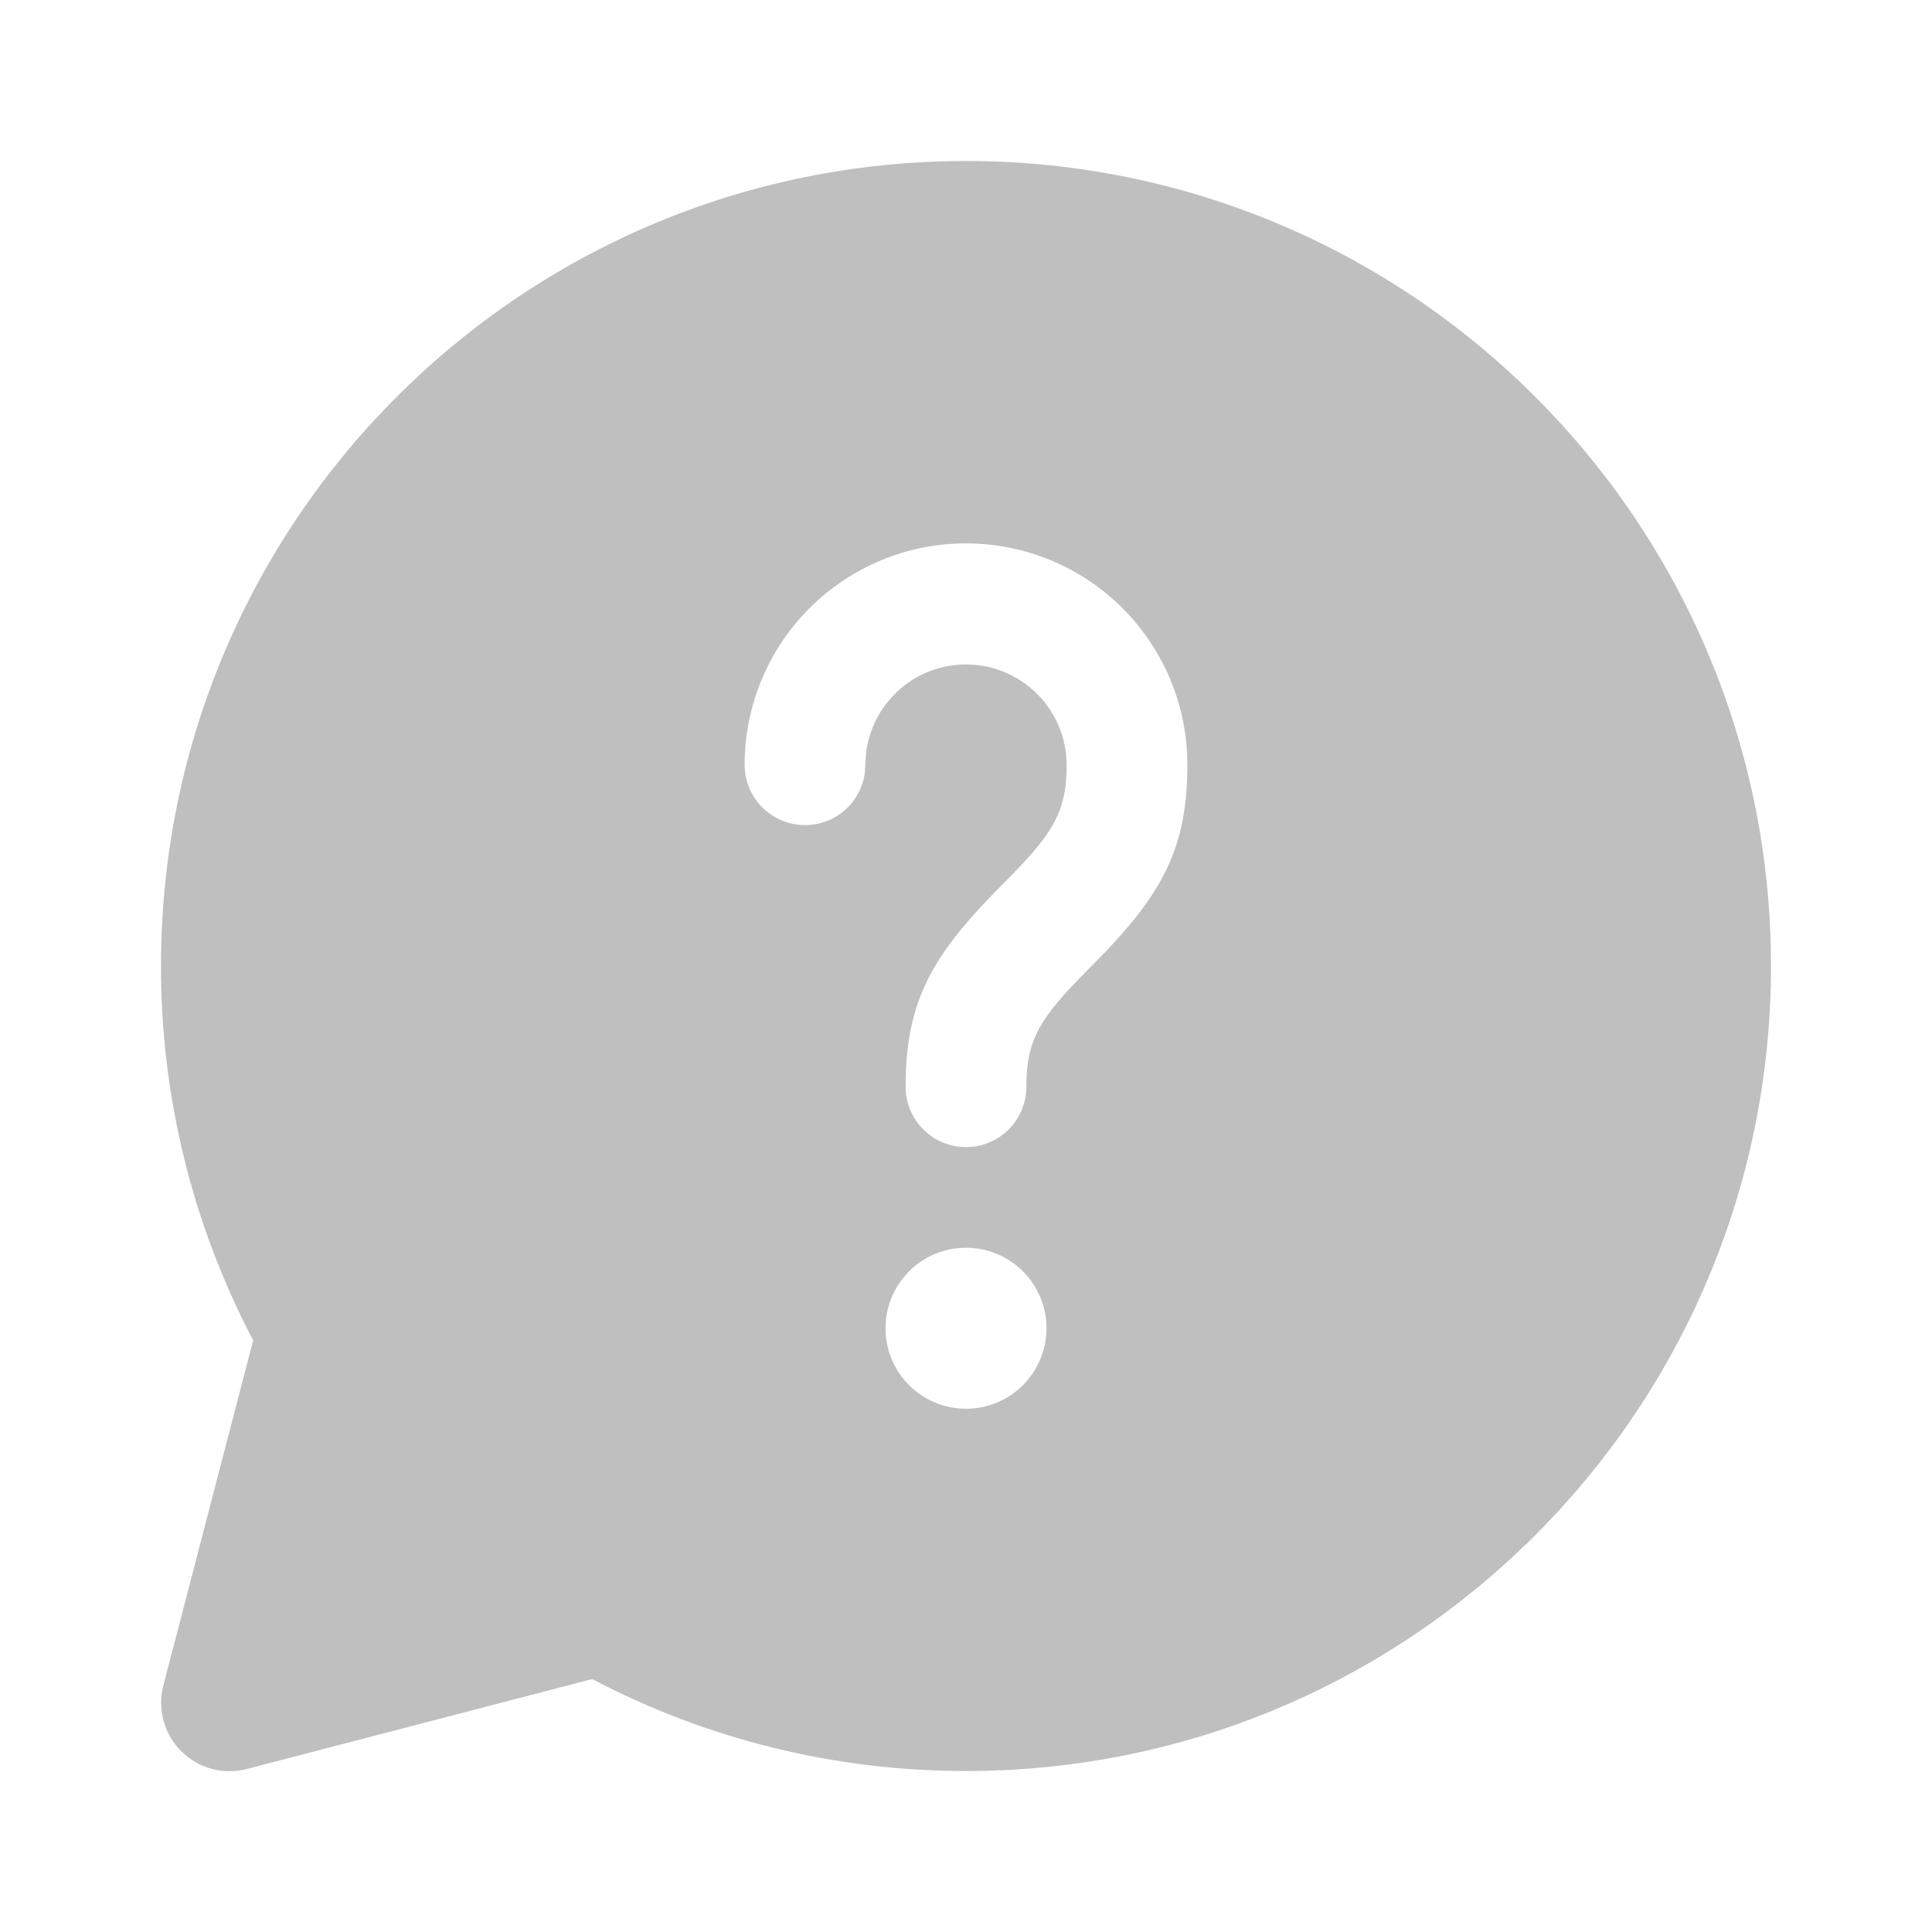
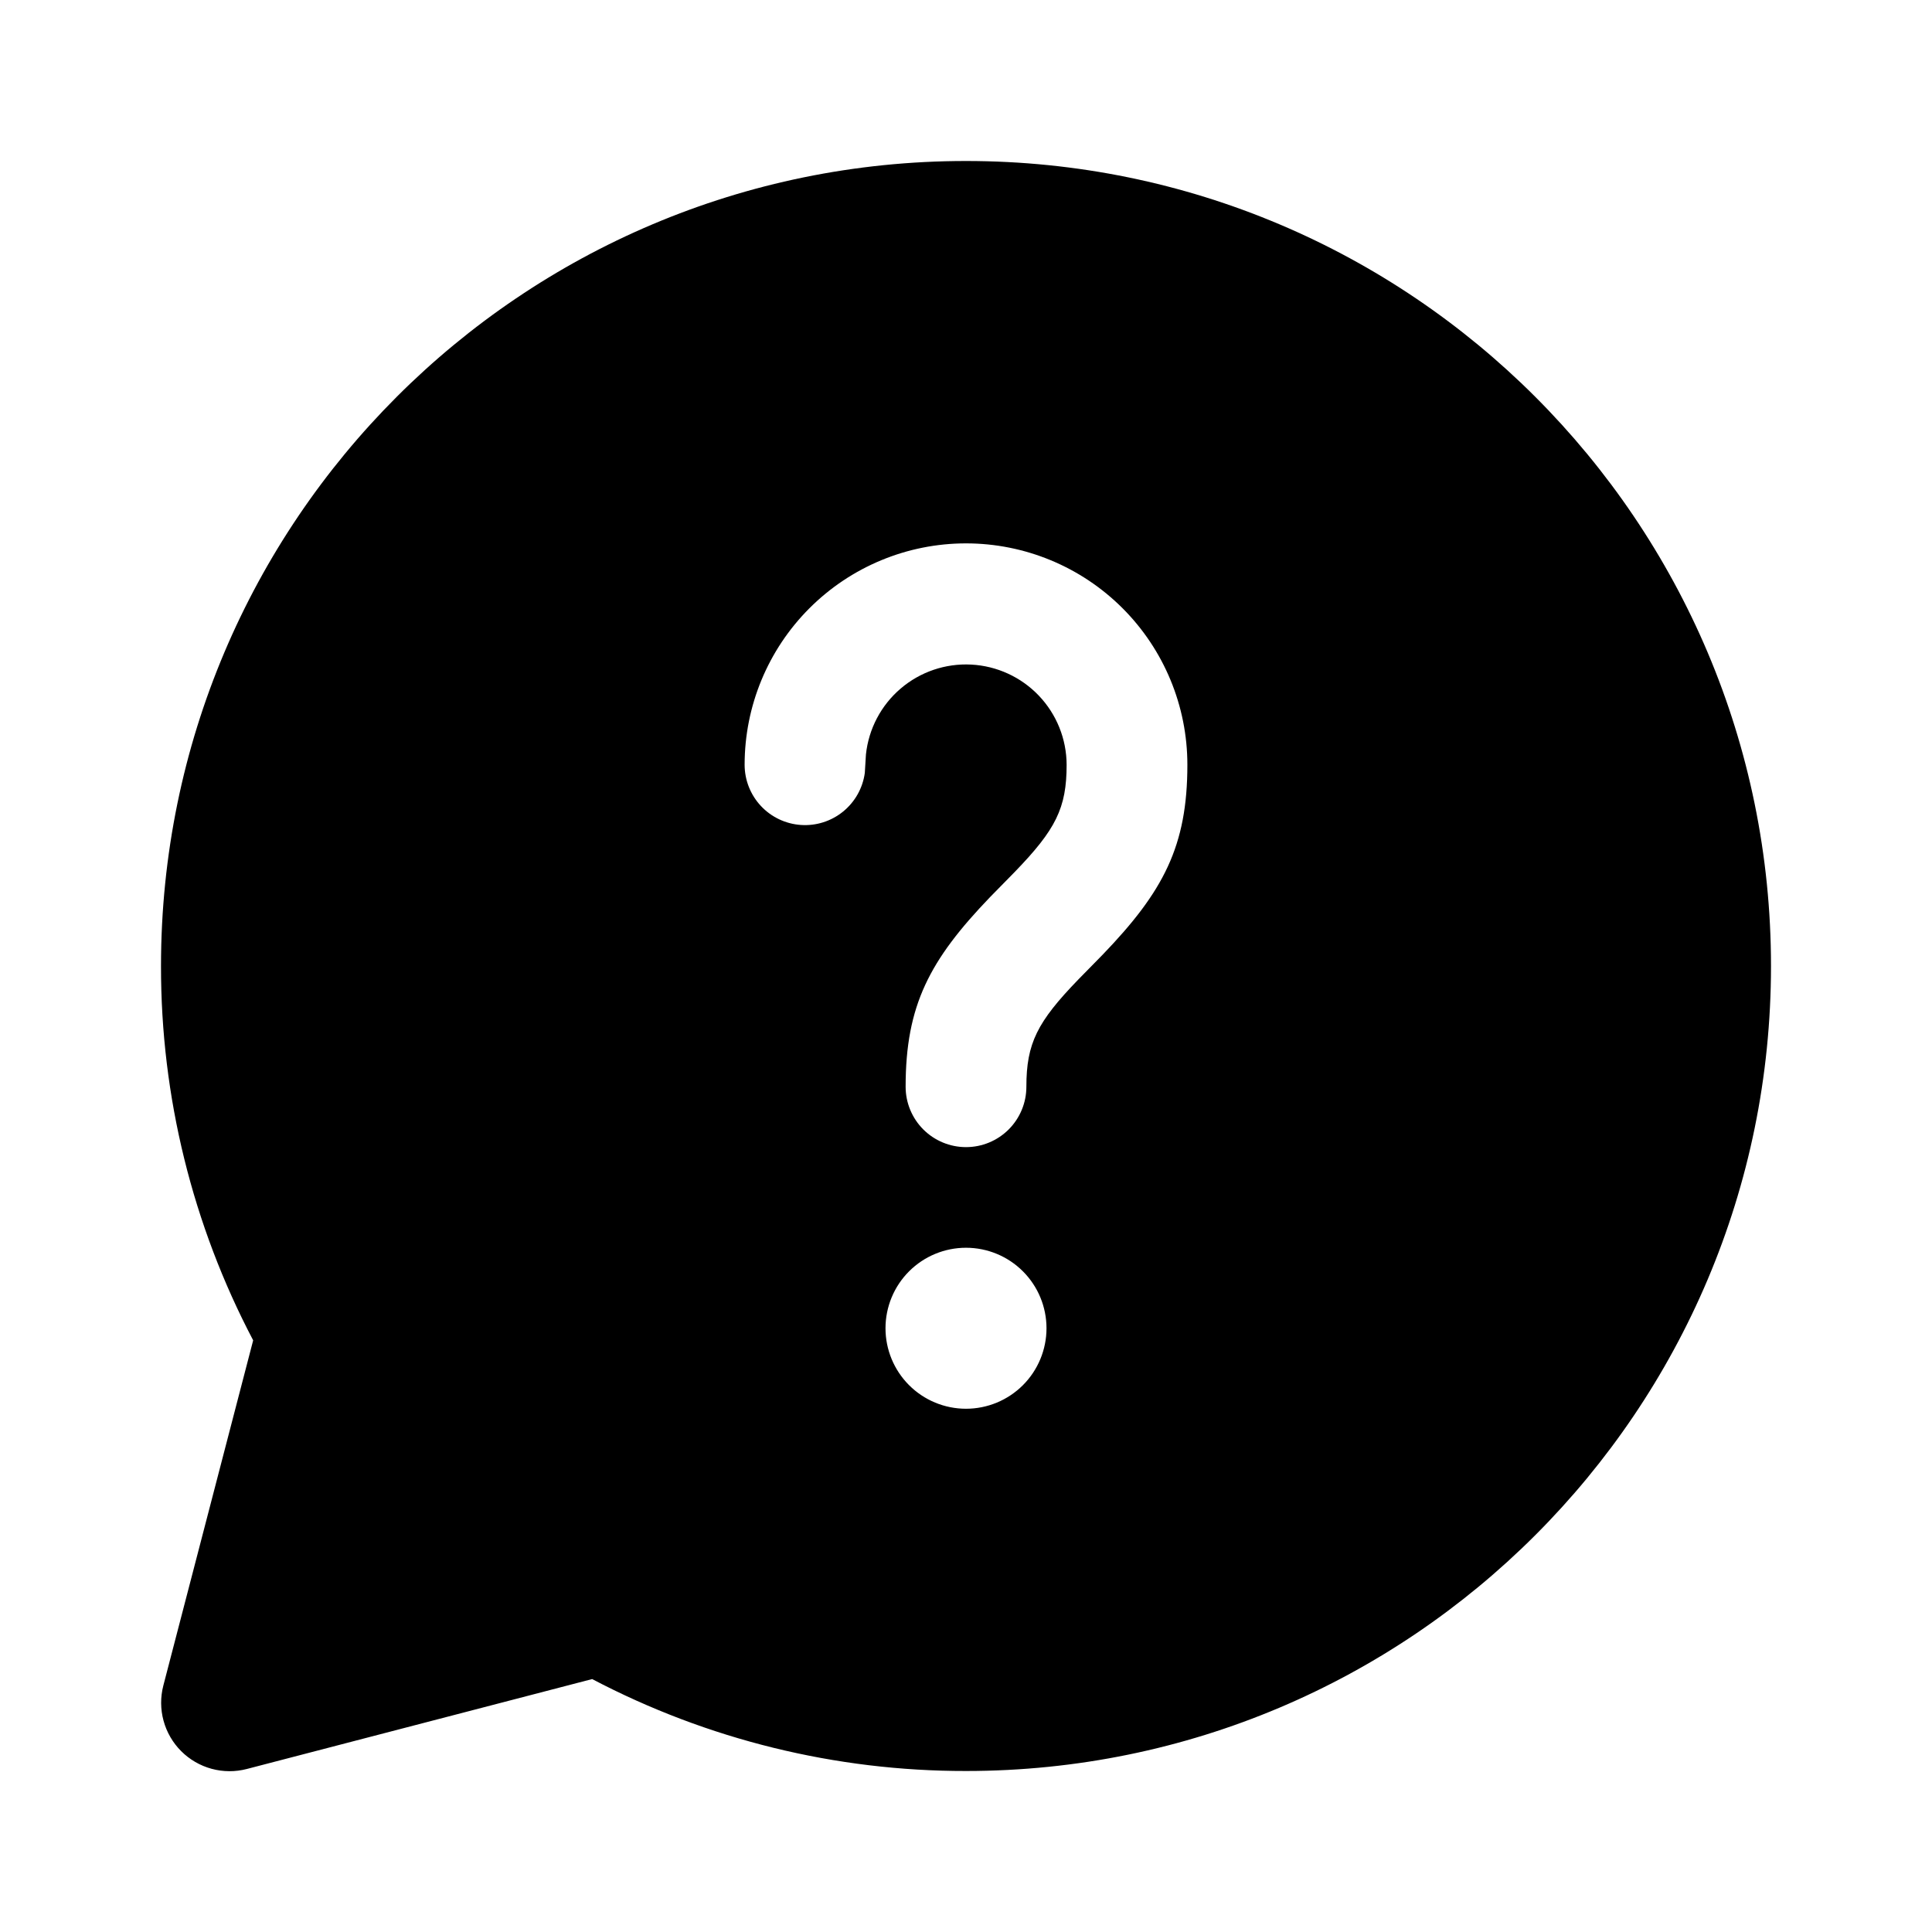
<svg xmlns="http://www.w3.org/2000/svg" width="512" height="512" viewBox="0 0 512 512" fill="none">
-   <g opacity="0.25">
+   <g>
    <path d="M256 42.666C373.824 42.666 469.333 138.176 469.333 256C469.333 373.824 373.824 469.333 256 469.333C221.488 469.379 187.483 461.017 156.928 444.971L65.408 468.8C62.35 469.596 59.137 469.58 56.087 468.752C53.038 467.924 50.257 466.314 48.022 464.08C45.786 461.847 44.173 459.068 43.342 456.019C42.511 452.97 42.492 449.757 43.285 446.698L67.093 355.2C51.004 324.612 42.619 290.561 42.667 256C42.667 138.176 138.176 42.666 256 42.666ZM256 330.667C250.342 330.667 244.916 332.914 240.915 336.915C236.914 340.916 234.667 346.342 234.667 352C234.667 357.658 236.914 363.084 240.915 367.085C244.916 371.086 250.342 373.333 256 373.333C261.658 373.333 267.084 371.086 271.085 367.085C275.086 363.084 277.333 357.658 277.333 352C277.333 346.342 275.086 340.916 271.085 336.915C267.084 332.914 261.658 330.667 256 330.667ZM256 144C240.441 144 225.519 150.181 214.516 161.183C203.514 172.185 197.333 187.107 197.333 202.667C197.335 206.72 198.875 210.623 201.642 213.585C204.41 216.547 208.198 218.348 212.243 218.624C216.287 218.901 220.286 217.632 223.43 215.073C226.575 212.515 228.631 208.859 229.184 204.843L229.483 199.936C230.203 193.153 233.495 186.904 238.682 182.475C243.869 178.045 250.556 175.771 257.368 176.121C264.179 176.471 270.598 179.418 275.304 184.355C280.01 189.293 282.645 195.846 282.667 202.667C282.667 214.165 279.787 219.84 268.907 231.083L262.421 237.696C246.336 254.421 240 266.432 240 288C240 292.243 241.686 296.313 244.686 299.314C247.687 302.314 251.757 304 256 304C260.244 304 264.313 302.314 267.314 299.314C270.314 296.313 272 292.243 272 288C272 276.501 274.88 270.827 285.76 259.584L292.245 252.971C308.331 236.245 314.667 224.235 314.667 202.667C314.667 187.107 308.486 172.185 297.484 161.183C286.482 150.181 271.559 144 256 144Z" fill="black" />
  </g>
</svg>
